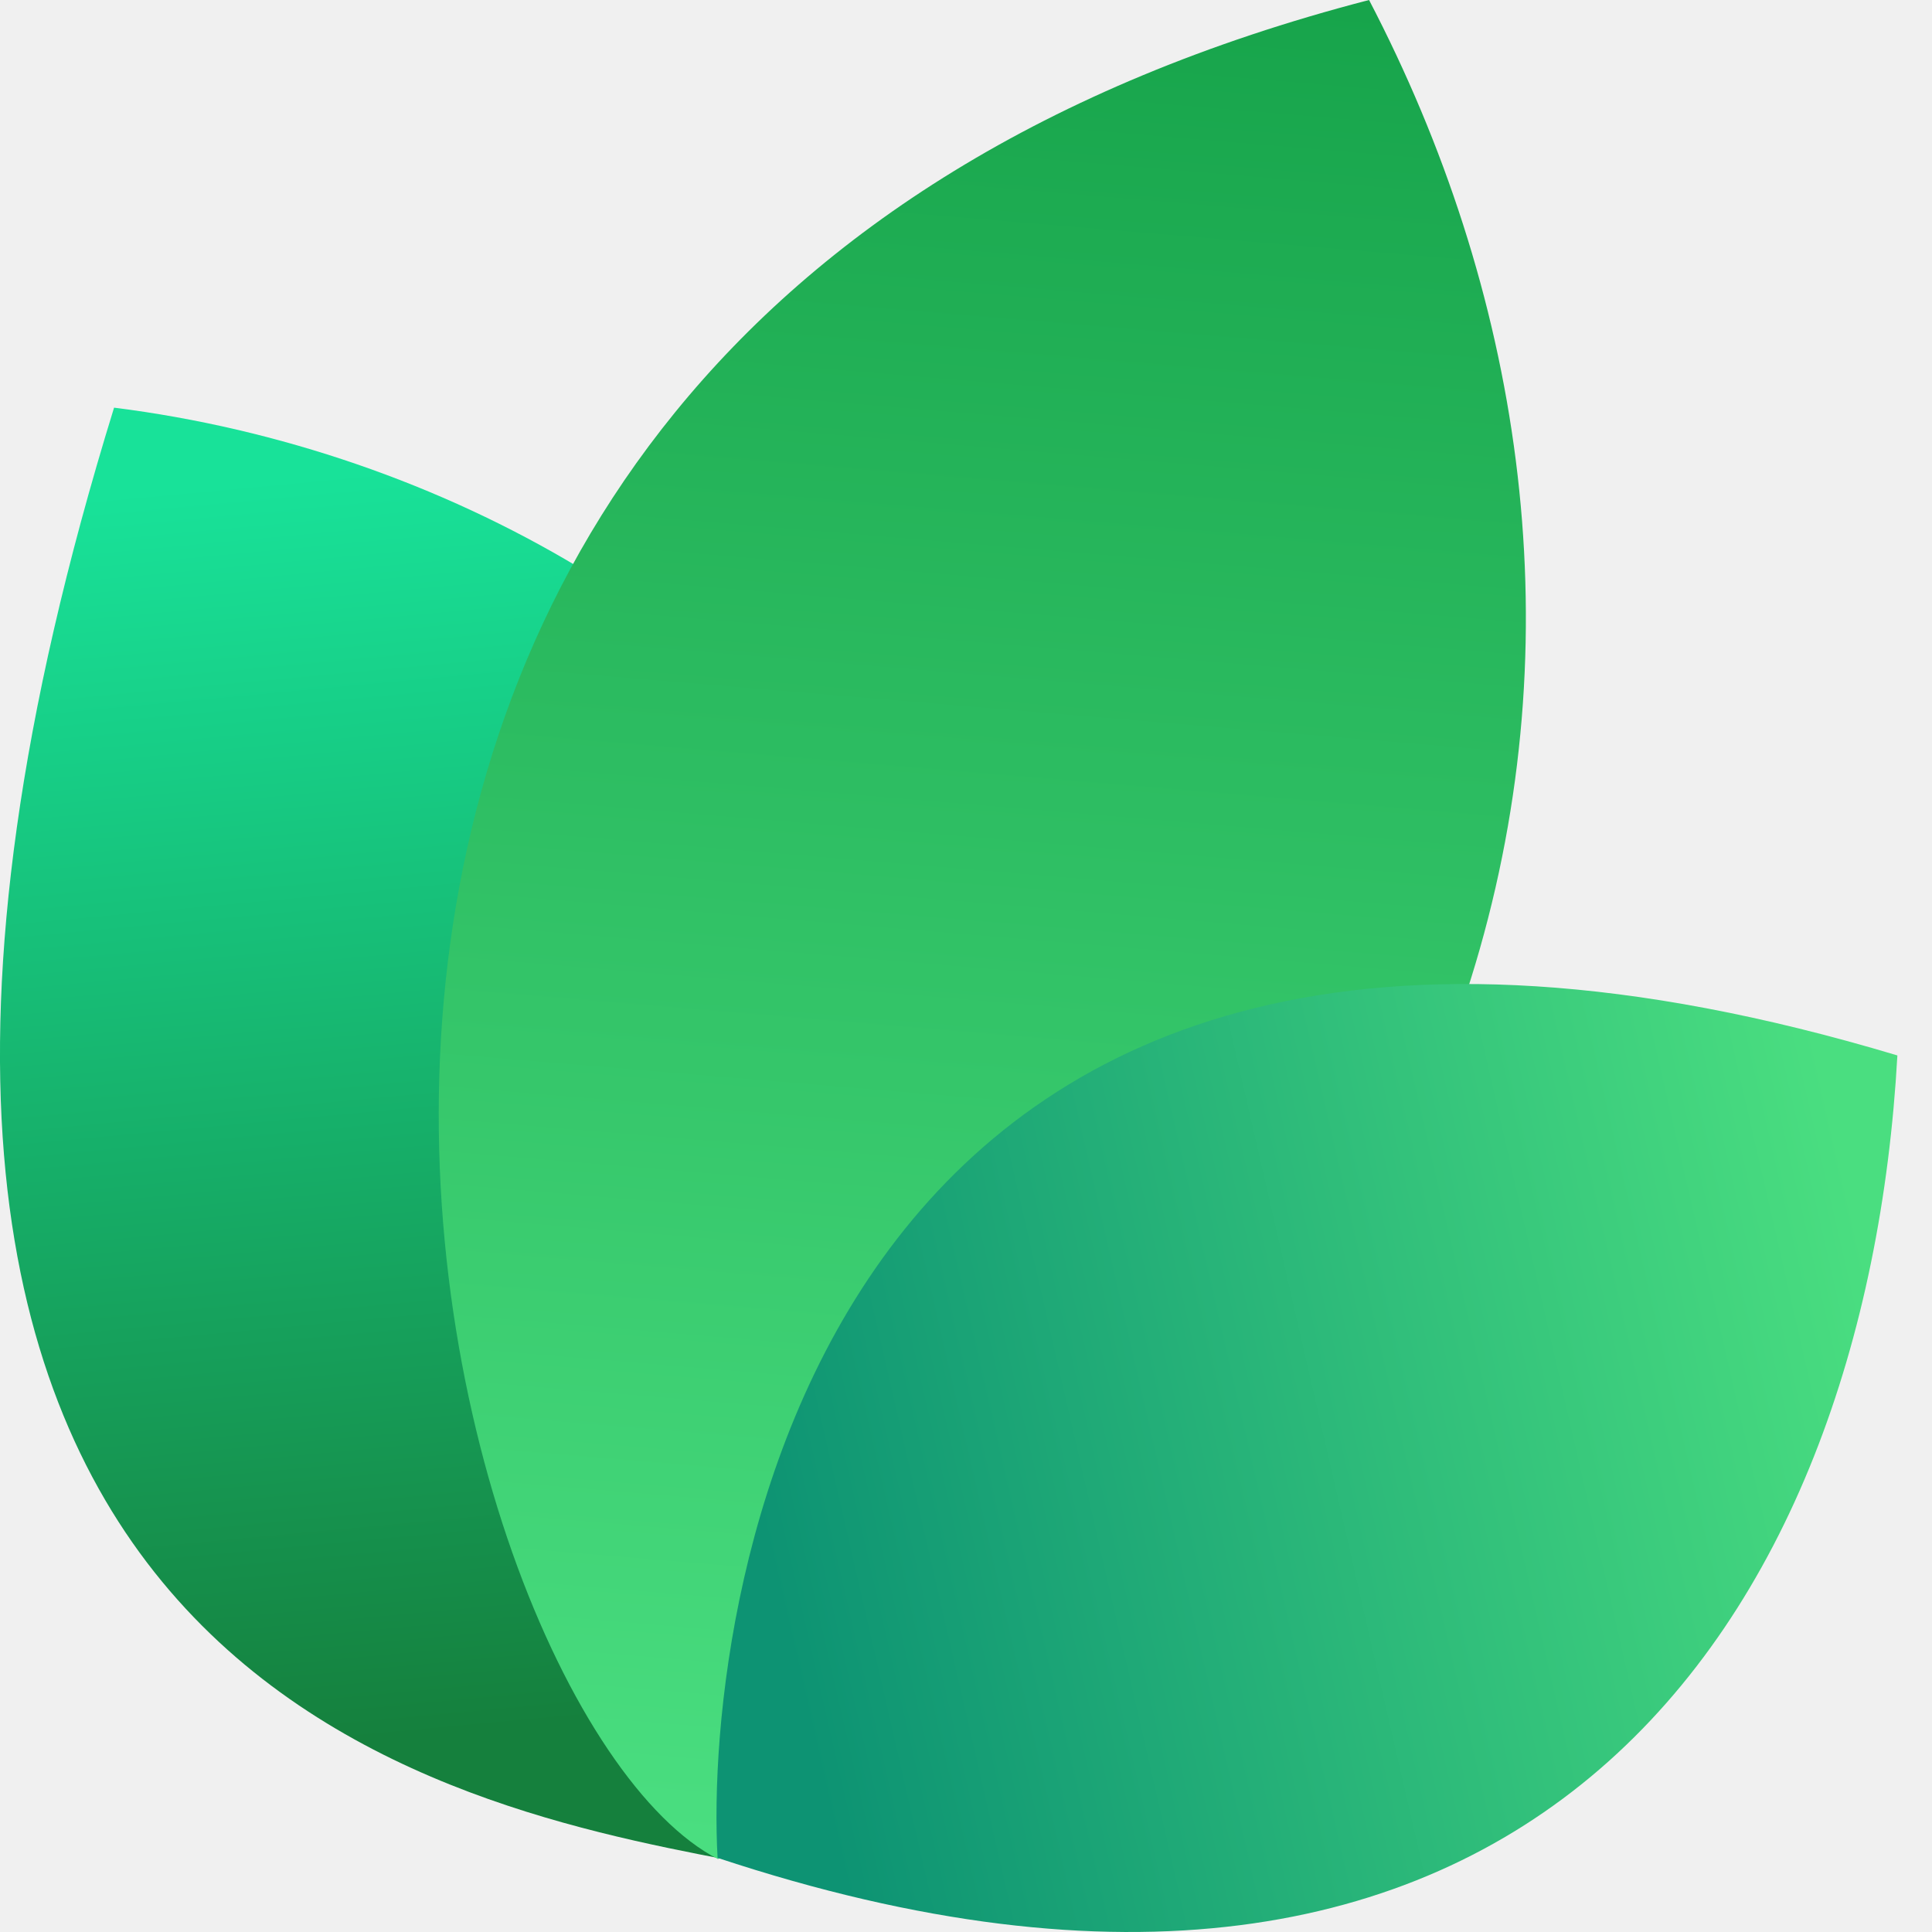
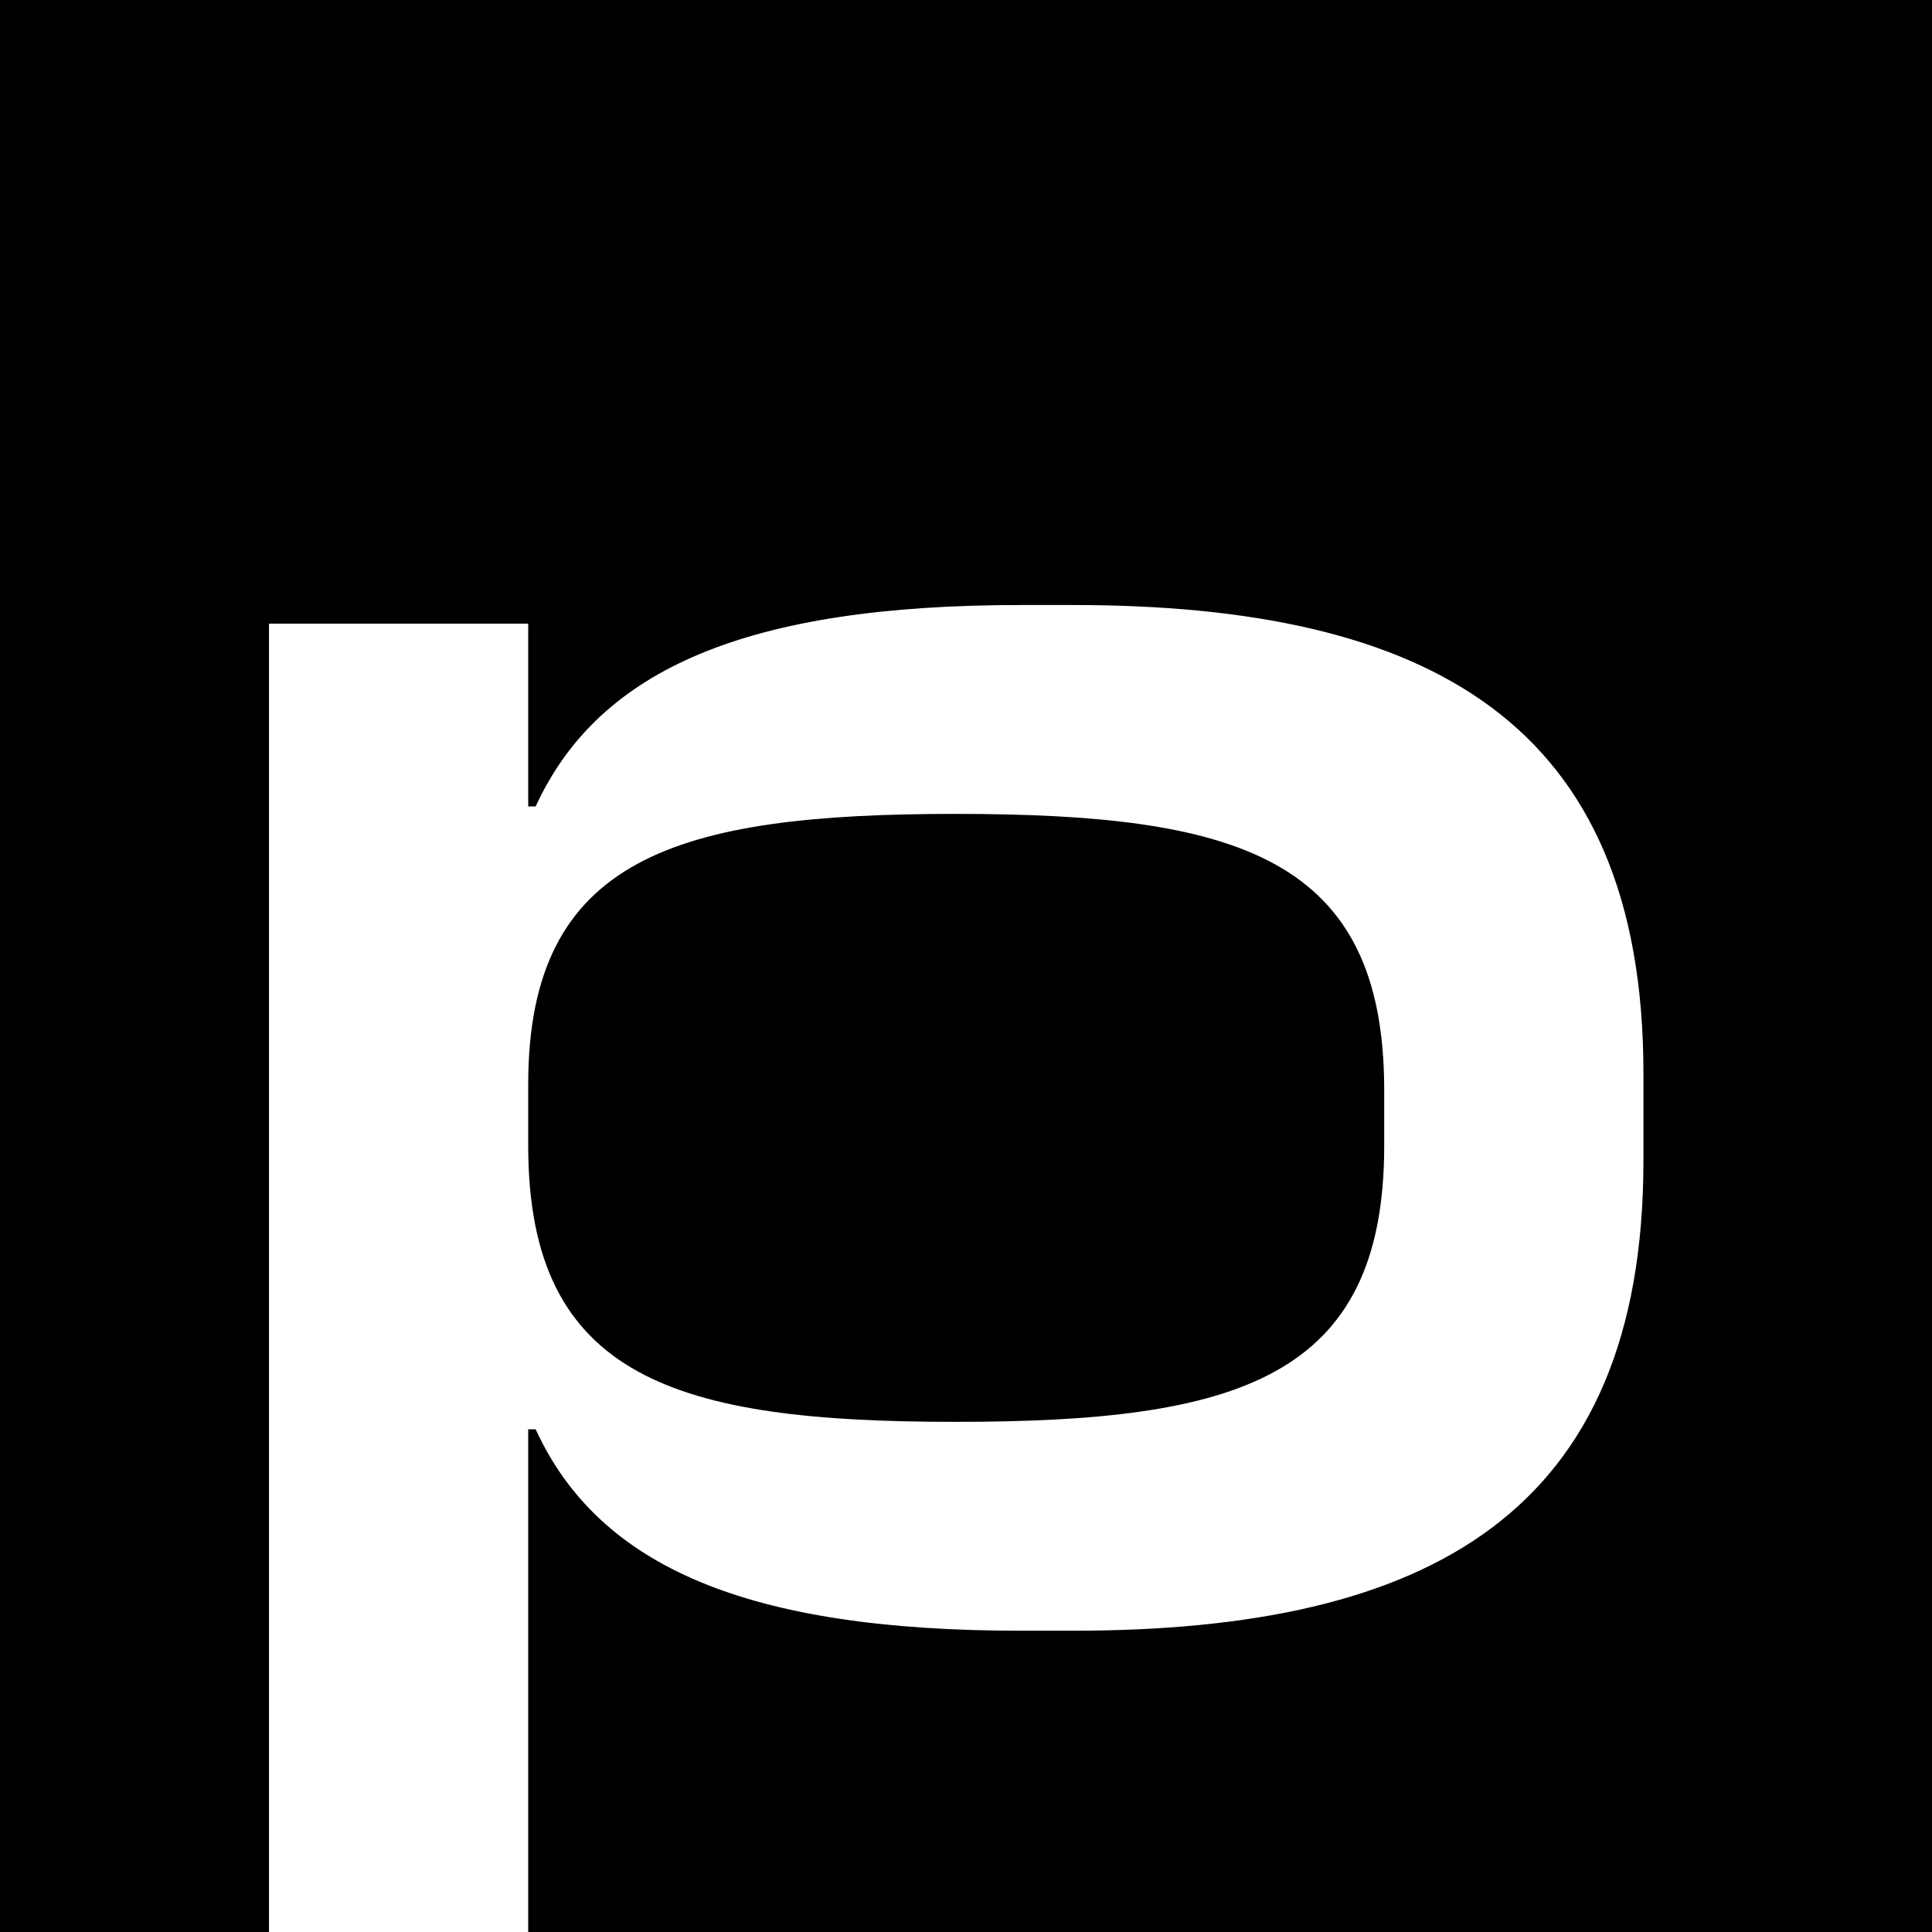
- <svg xmlns="http://www.w3.org/2000/svg" width="24" height="24" viewBox="0 0 24 24" fill="none">
-   <path d="M9.061 23.108C5.268 22.377 -3.391 20.627 1.417 5.064C9.634 6.099 16.973 14.064 9.061 23.108Z" fill="url(#paint0_linear_17557_2021)" />
-   <path d="M8.919 23.094C5.276 21.222 0.784 4.209 17.007 0C20.757 7.193 19.621 16.545 8.919 23.094Z" fill="url(#paint1_linear_17557_2021)" />
-   <path d="M8.914 23.079C8.735 19.882 10.159 9.085 23.57 13.111C23.181 20.123 18.984 26.418 8.914 23.079Z" fill="url(#paint2_linear_17557_2021)" />
-   <defs>
-     <linearGradient id="paint0_linear_17557_2021" x1="3.776" y1="5.916" x2="5.232" y2="21.559" gradientUnits="userSpaceOnUse">
-       <stop stop-color="#18E299" />
-       <stop offset="1" stop-color="#15803D" />
-     </linearGradient>
-     <linearGradient id="paint1_linear_17557_2021" x1="12.171" y1="-0.718" x2="10.19" y2="22.983" gradientUnits="userSpaceOnUse">
-       <stop stop-color="#16A34A" />
-       <stop offset="1" stop-color="#4ADE80" />
-     </linearGradient>
-     <linearGradient id="paint2_linear_17557_2021" x1="23.133" y1="15.353" x2="9.338" y2="18.52" gradientUnits="userSpaceOnUse">
-       <stop stop-color="#4ADE80" />
-       <stop offset="1" stop-color="#0D9373" />
-     </linearGradient>
-   </defs>
+ <svg xmlns="http://www.w3.org/2000/svg" viewBox="0 0 380 380" fill="none">
+   <rect width="380" height="380" fill="black" />
+   <path d="M52.906 122.668H103.892V158.615H105.359C117.831 131.471 147.175 119 200.729 119H210.999C281.059 119 323.242 142.109 323.242 211.068V228.308C323.242 297.634 281.059 320.743 210.999 320.743H200.729C147.175 320.743 117.831 308.272 105.359 281.128H103.892V380H52.906V122.668ZM187.891 160.082C133.237 160.082 103.892 168.519 103.892 213.269V225.374C103.892 271.224 133.237 279.661 187.891 279.661C243.278 279.661 272.256 271.224 272.256 225.374V214.369C272.256 168.519 243.278 160.082 187.891 160.082Z" fill="white" />
</svg>
